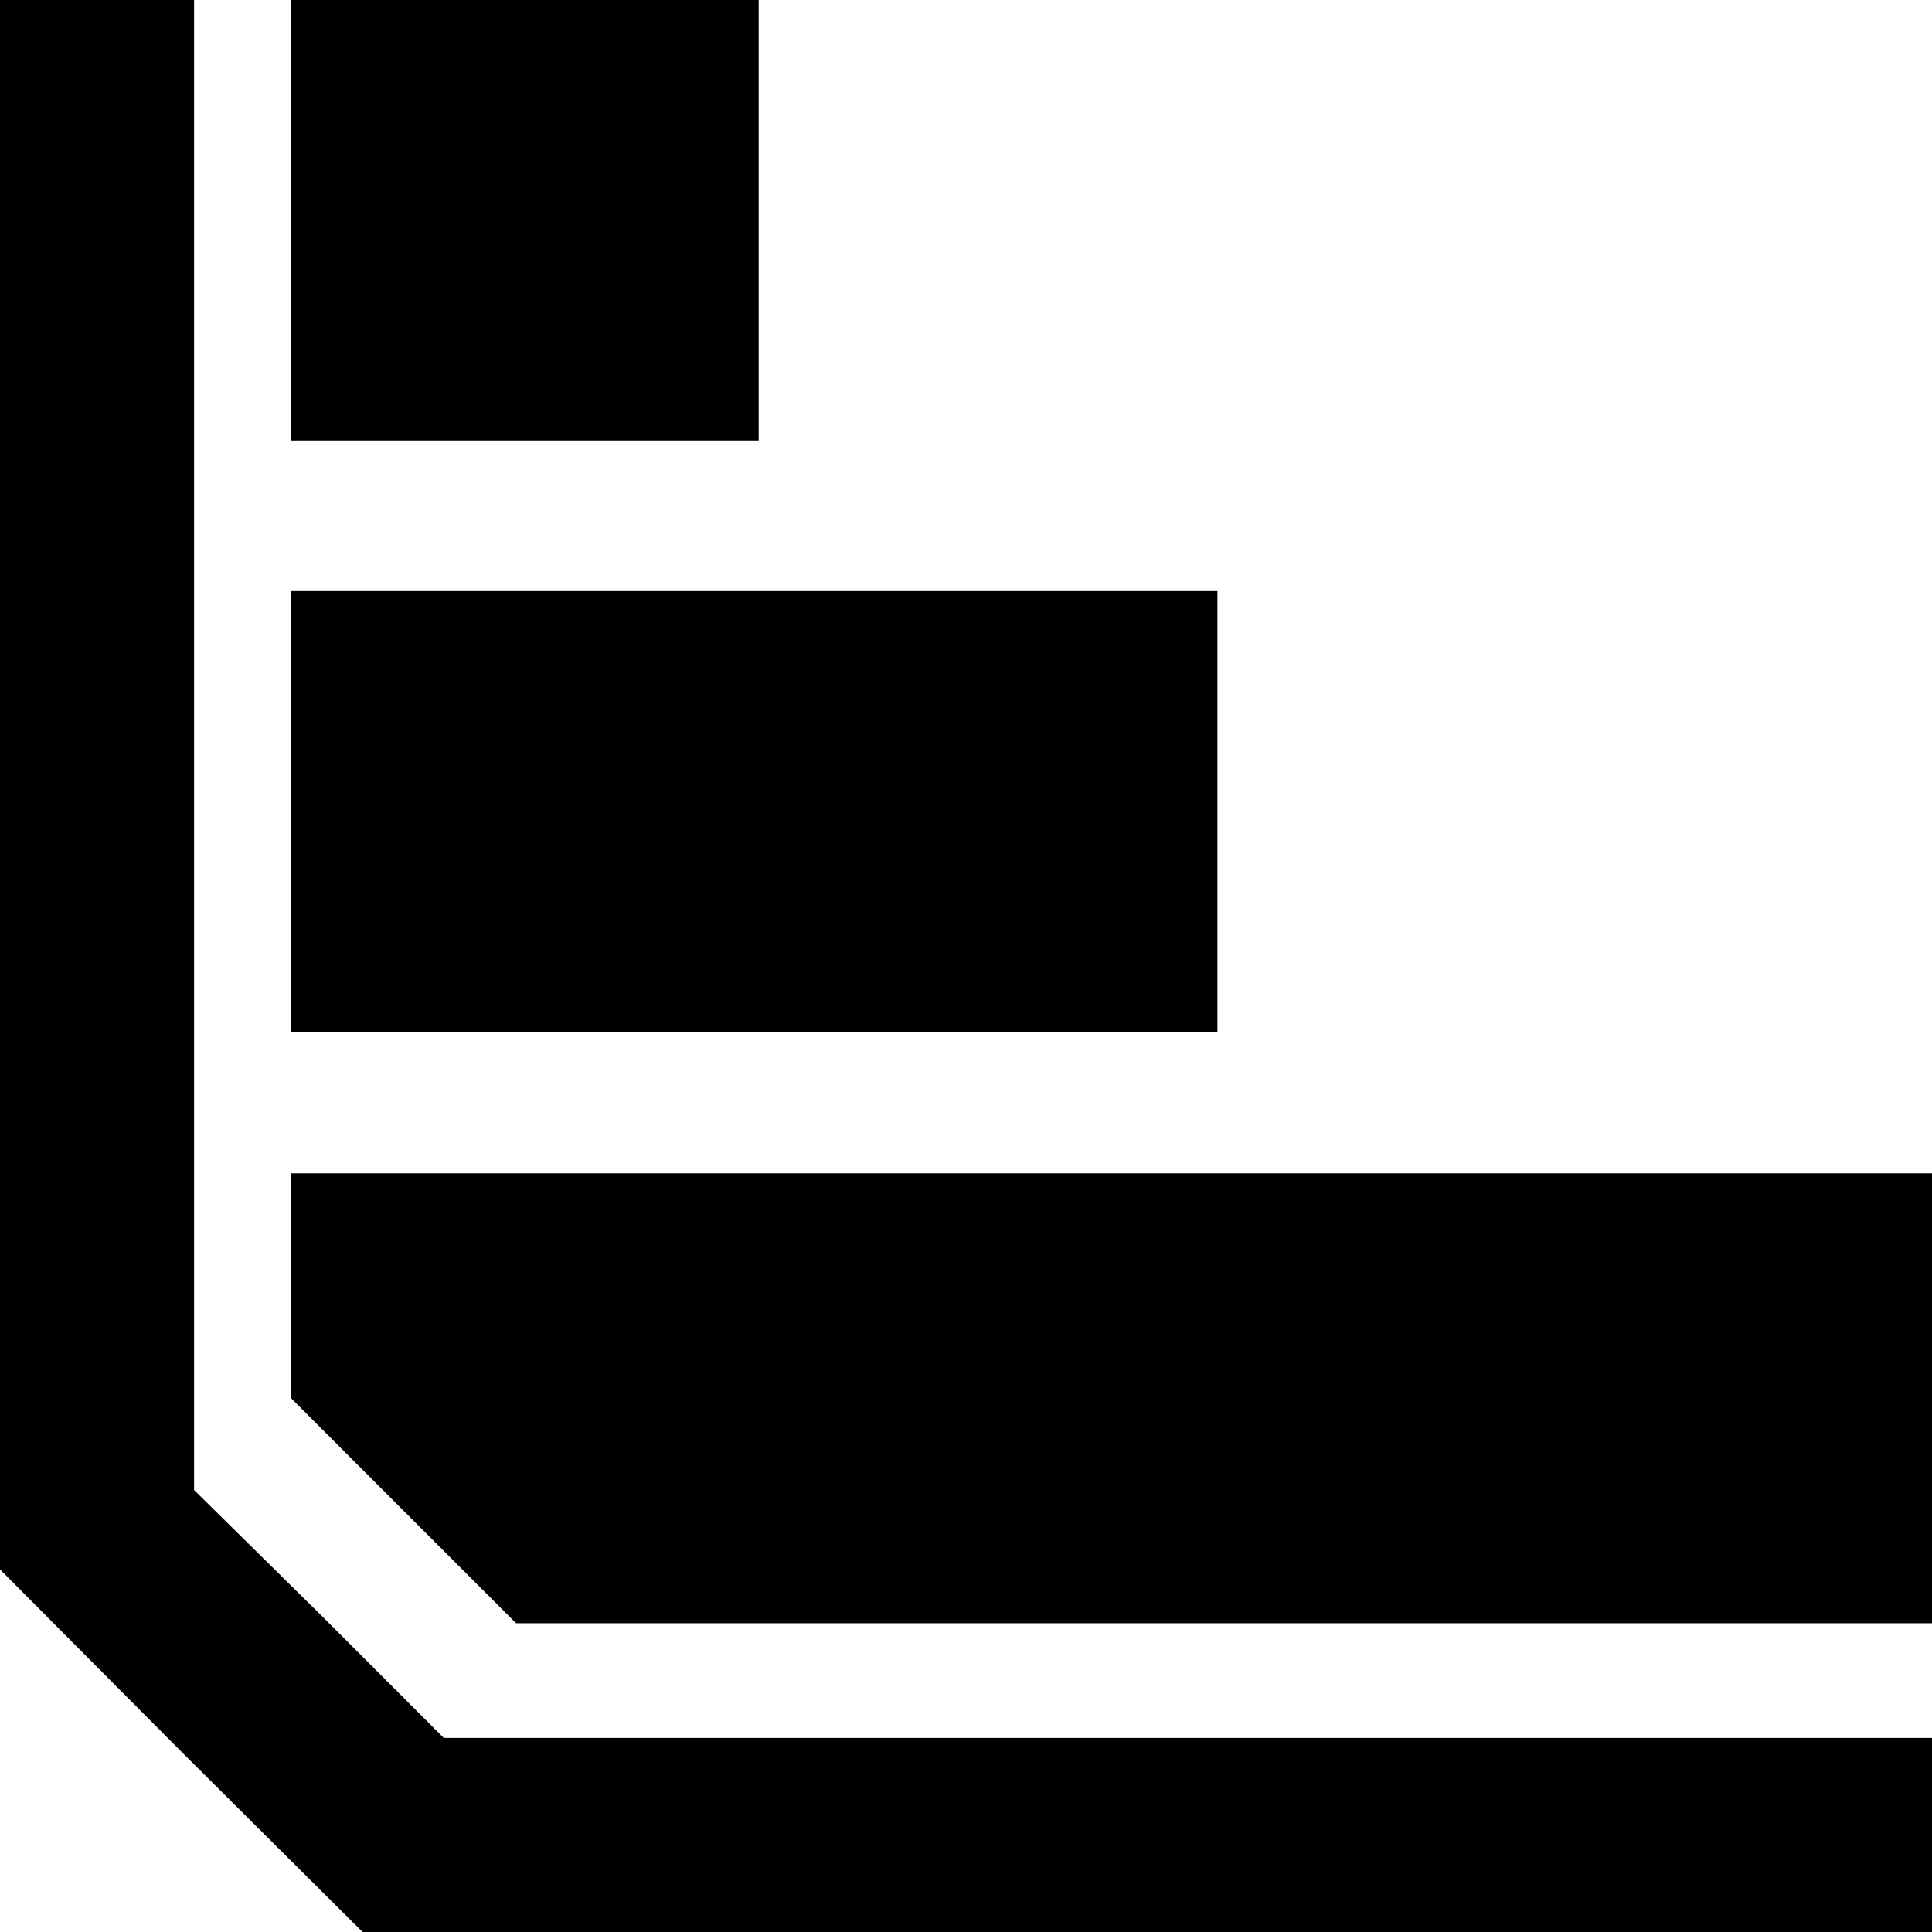
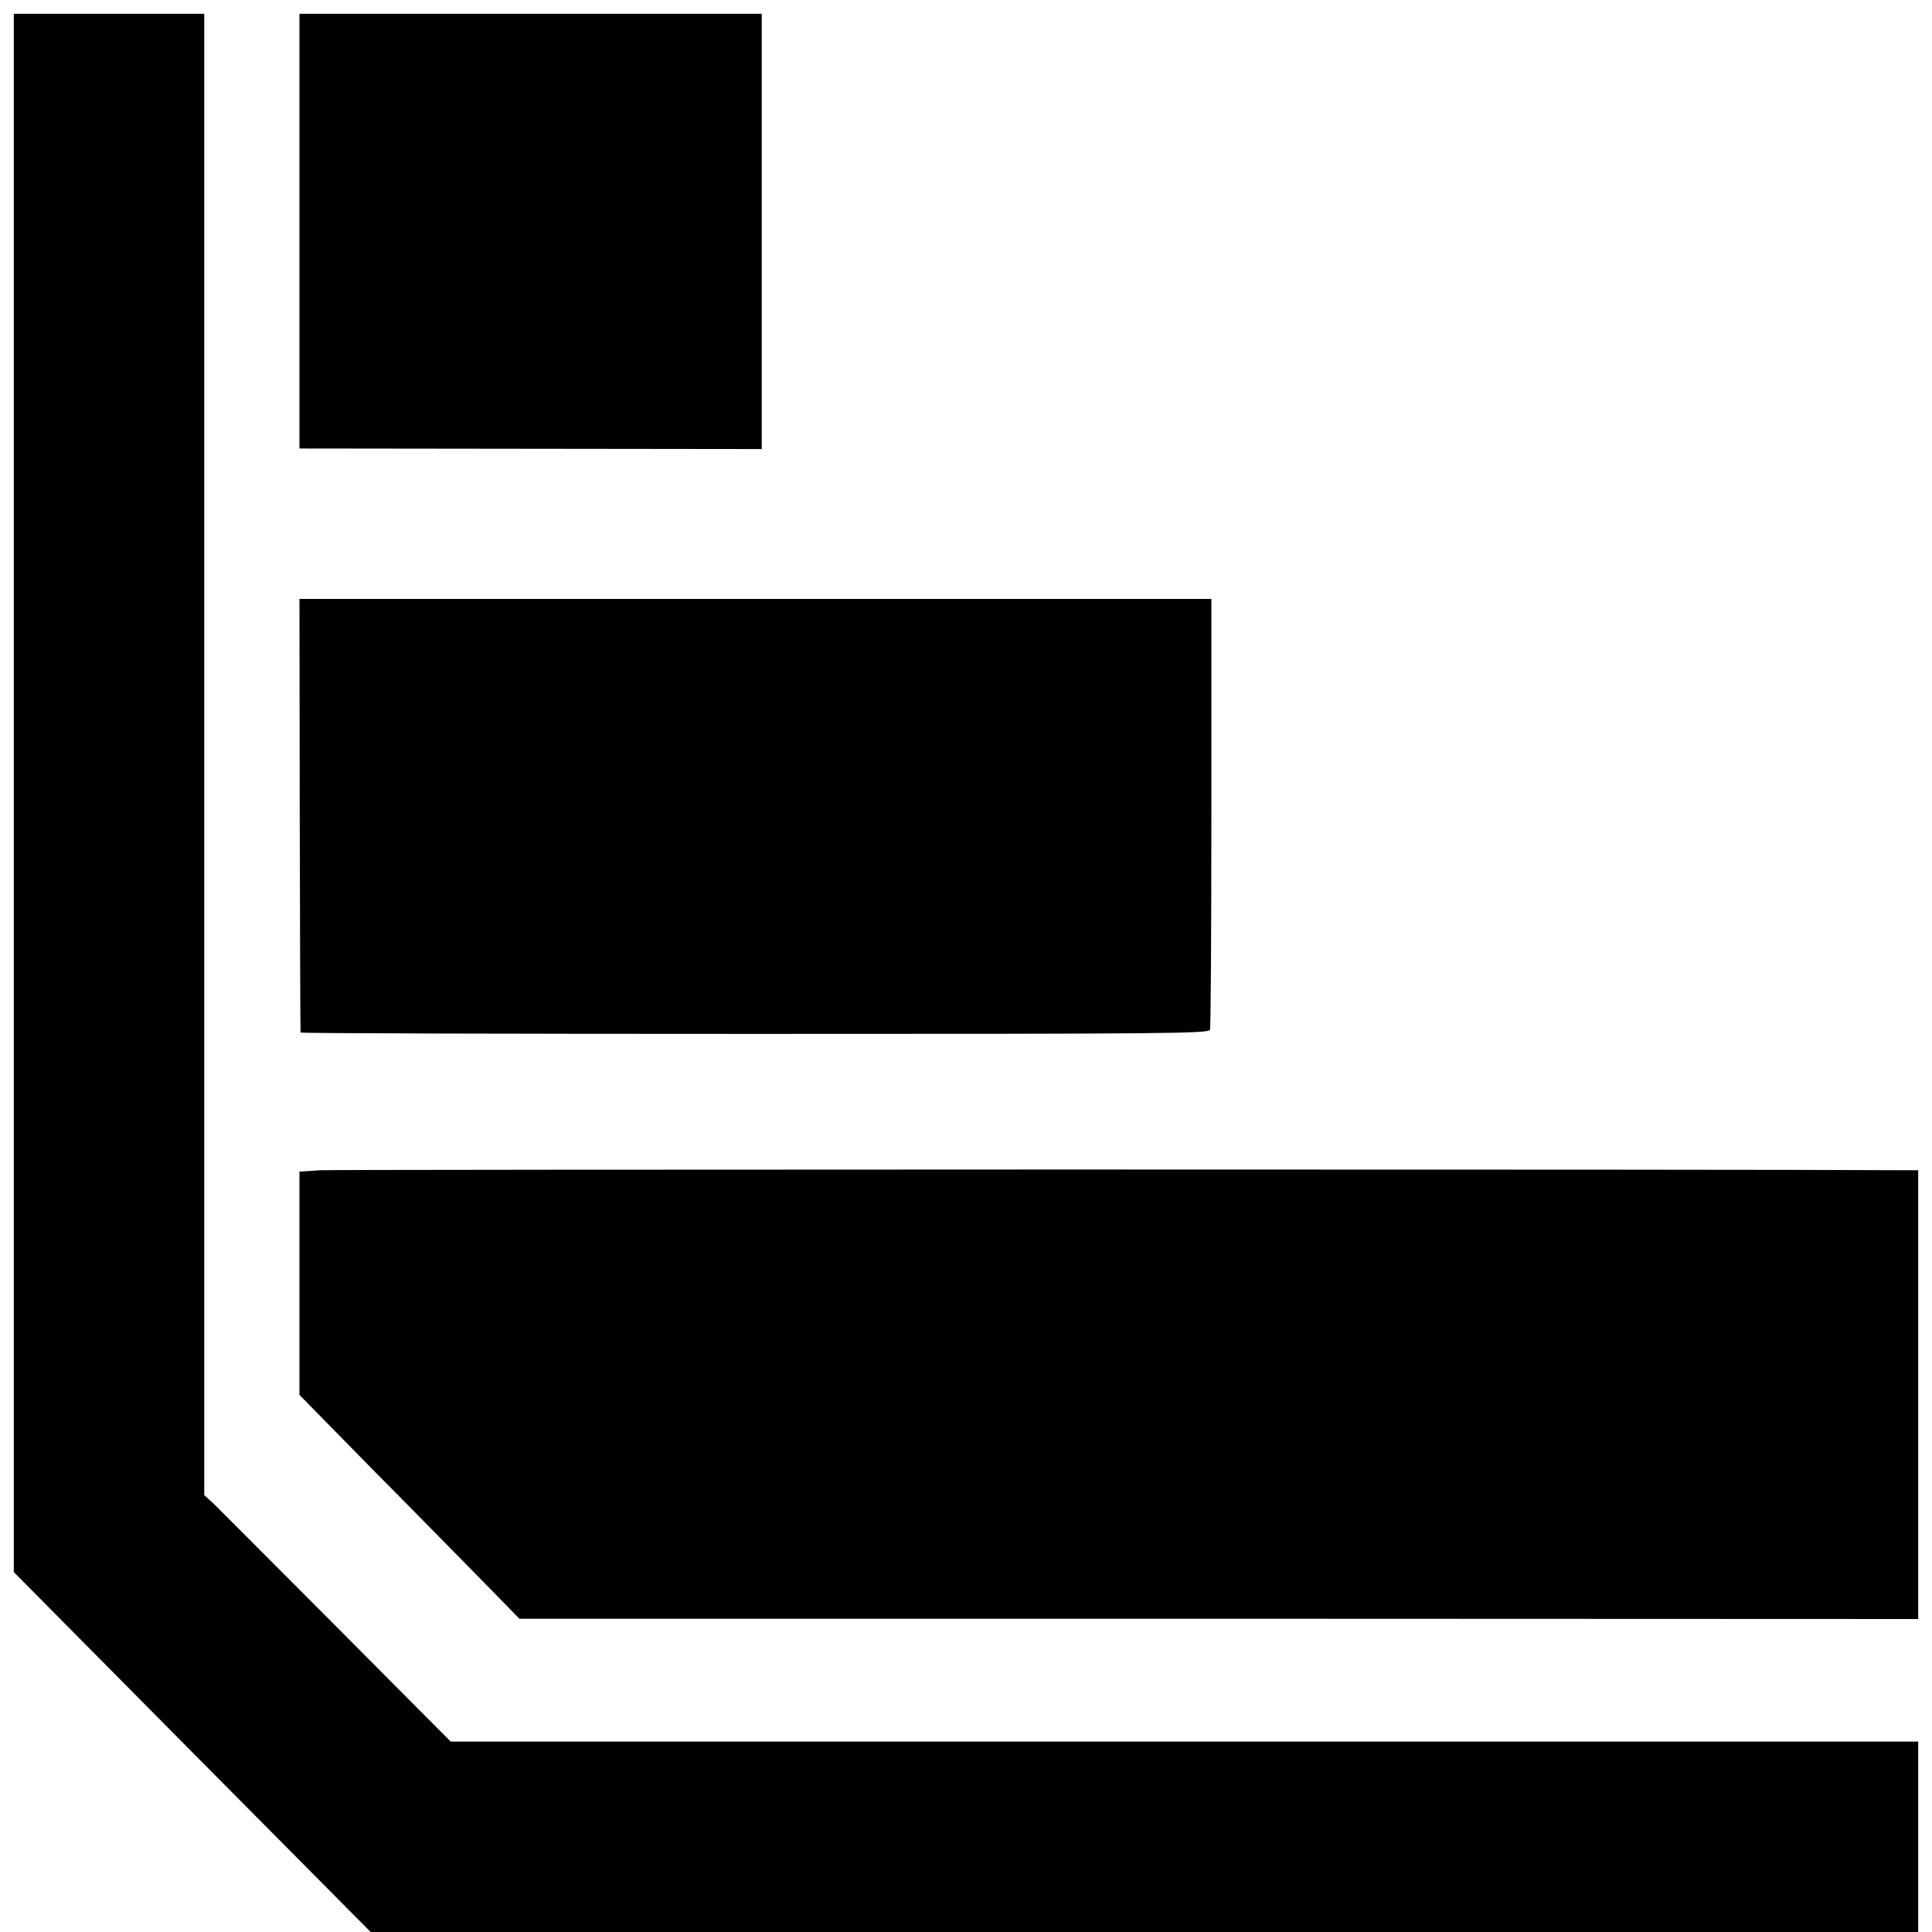
- <svg xmlns="http://www.w3.org/2000/svg" version="1.0" width="219pt" height="219pt" viewBox="0 0 219 219" preserveAspectRatio="xMidYMid meet">
-   <g transform="translate(0,219) scale(0.1,-0.1)" fill="#000000" stroke="none">
-     <path d="M0 1300 l0 -889 205 -206 206 -205 889 0 890 0 0 110 0 110 -843 0 -844 0 -141 141 -142 140 0 845 0 844 -110 0 -110 0 0 -890z" />
-     <path d="M330 1940 l0 -250 265 0 265 0 0 250 0 250 -265 0 -265 0 0 -250z" />
-     <path d="M330 1270 l0 -250 525 0 525 0 0 250 0 250 -525 0 -525 0 0 -250z" />
-     <path d="M330 732 l0 -127 128 -128 127 -127 803 0 802 0 0 255 0 255 -930 0 -930 0 0 -128z" />
+ <svg xmlns="http://www.w3.org/2000/svg" version="1.0" width="700pt" height="700pt" viewBox="0 0 700 700" preserveAspectRatio="xMidYMid meet">
+   <g transform="translate(0,700) scale(0.1,-0.1)" fill="#000000" stroke="none">
+     <path d="M50 4127 l0 -2823 646 -652 647 -652 2803 0 2804 0 0 345 0 345 -2659 0 -2658 0 -409 411 c-225 226 -426 427 -446 447 l-38 35 0 2684 0 2683 -345 0 -345 0 0 -2823z" />
+     <path d="M1085 6163 l0 -788 838 -1 837 -1 0 789 0 788 -838 0 -837 0 0 -787z" />
+     <path d="M1086 4048 c1 -431 2 -786 3 -789 0 -3 741 -5 1646 -5 1481 0 1645 1 1649 15 3 9 5 364 5 789 l0 772 -1652 0 -1652 0 1 -782z" />
+     <path d="M1160 2760 l-75 -5 0 -405 0 -404 266 -271 c147 -148 326 -331 399 -405 l132 -135 2534 0 2534 -1 0 813 0 813 -37 0 c-581 4 -5701 3 -5753 0z" />
  </g>
</svg>
